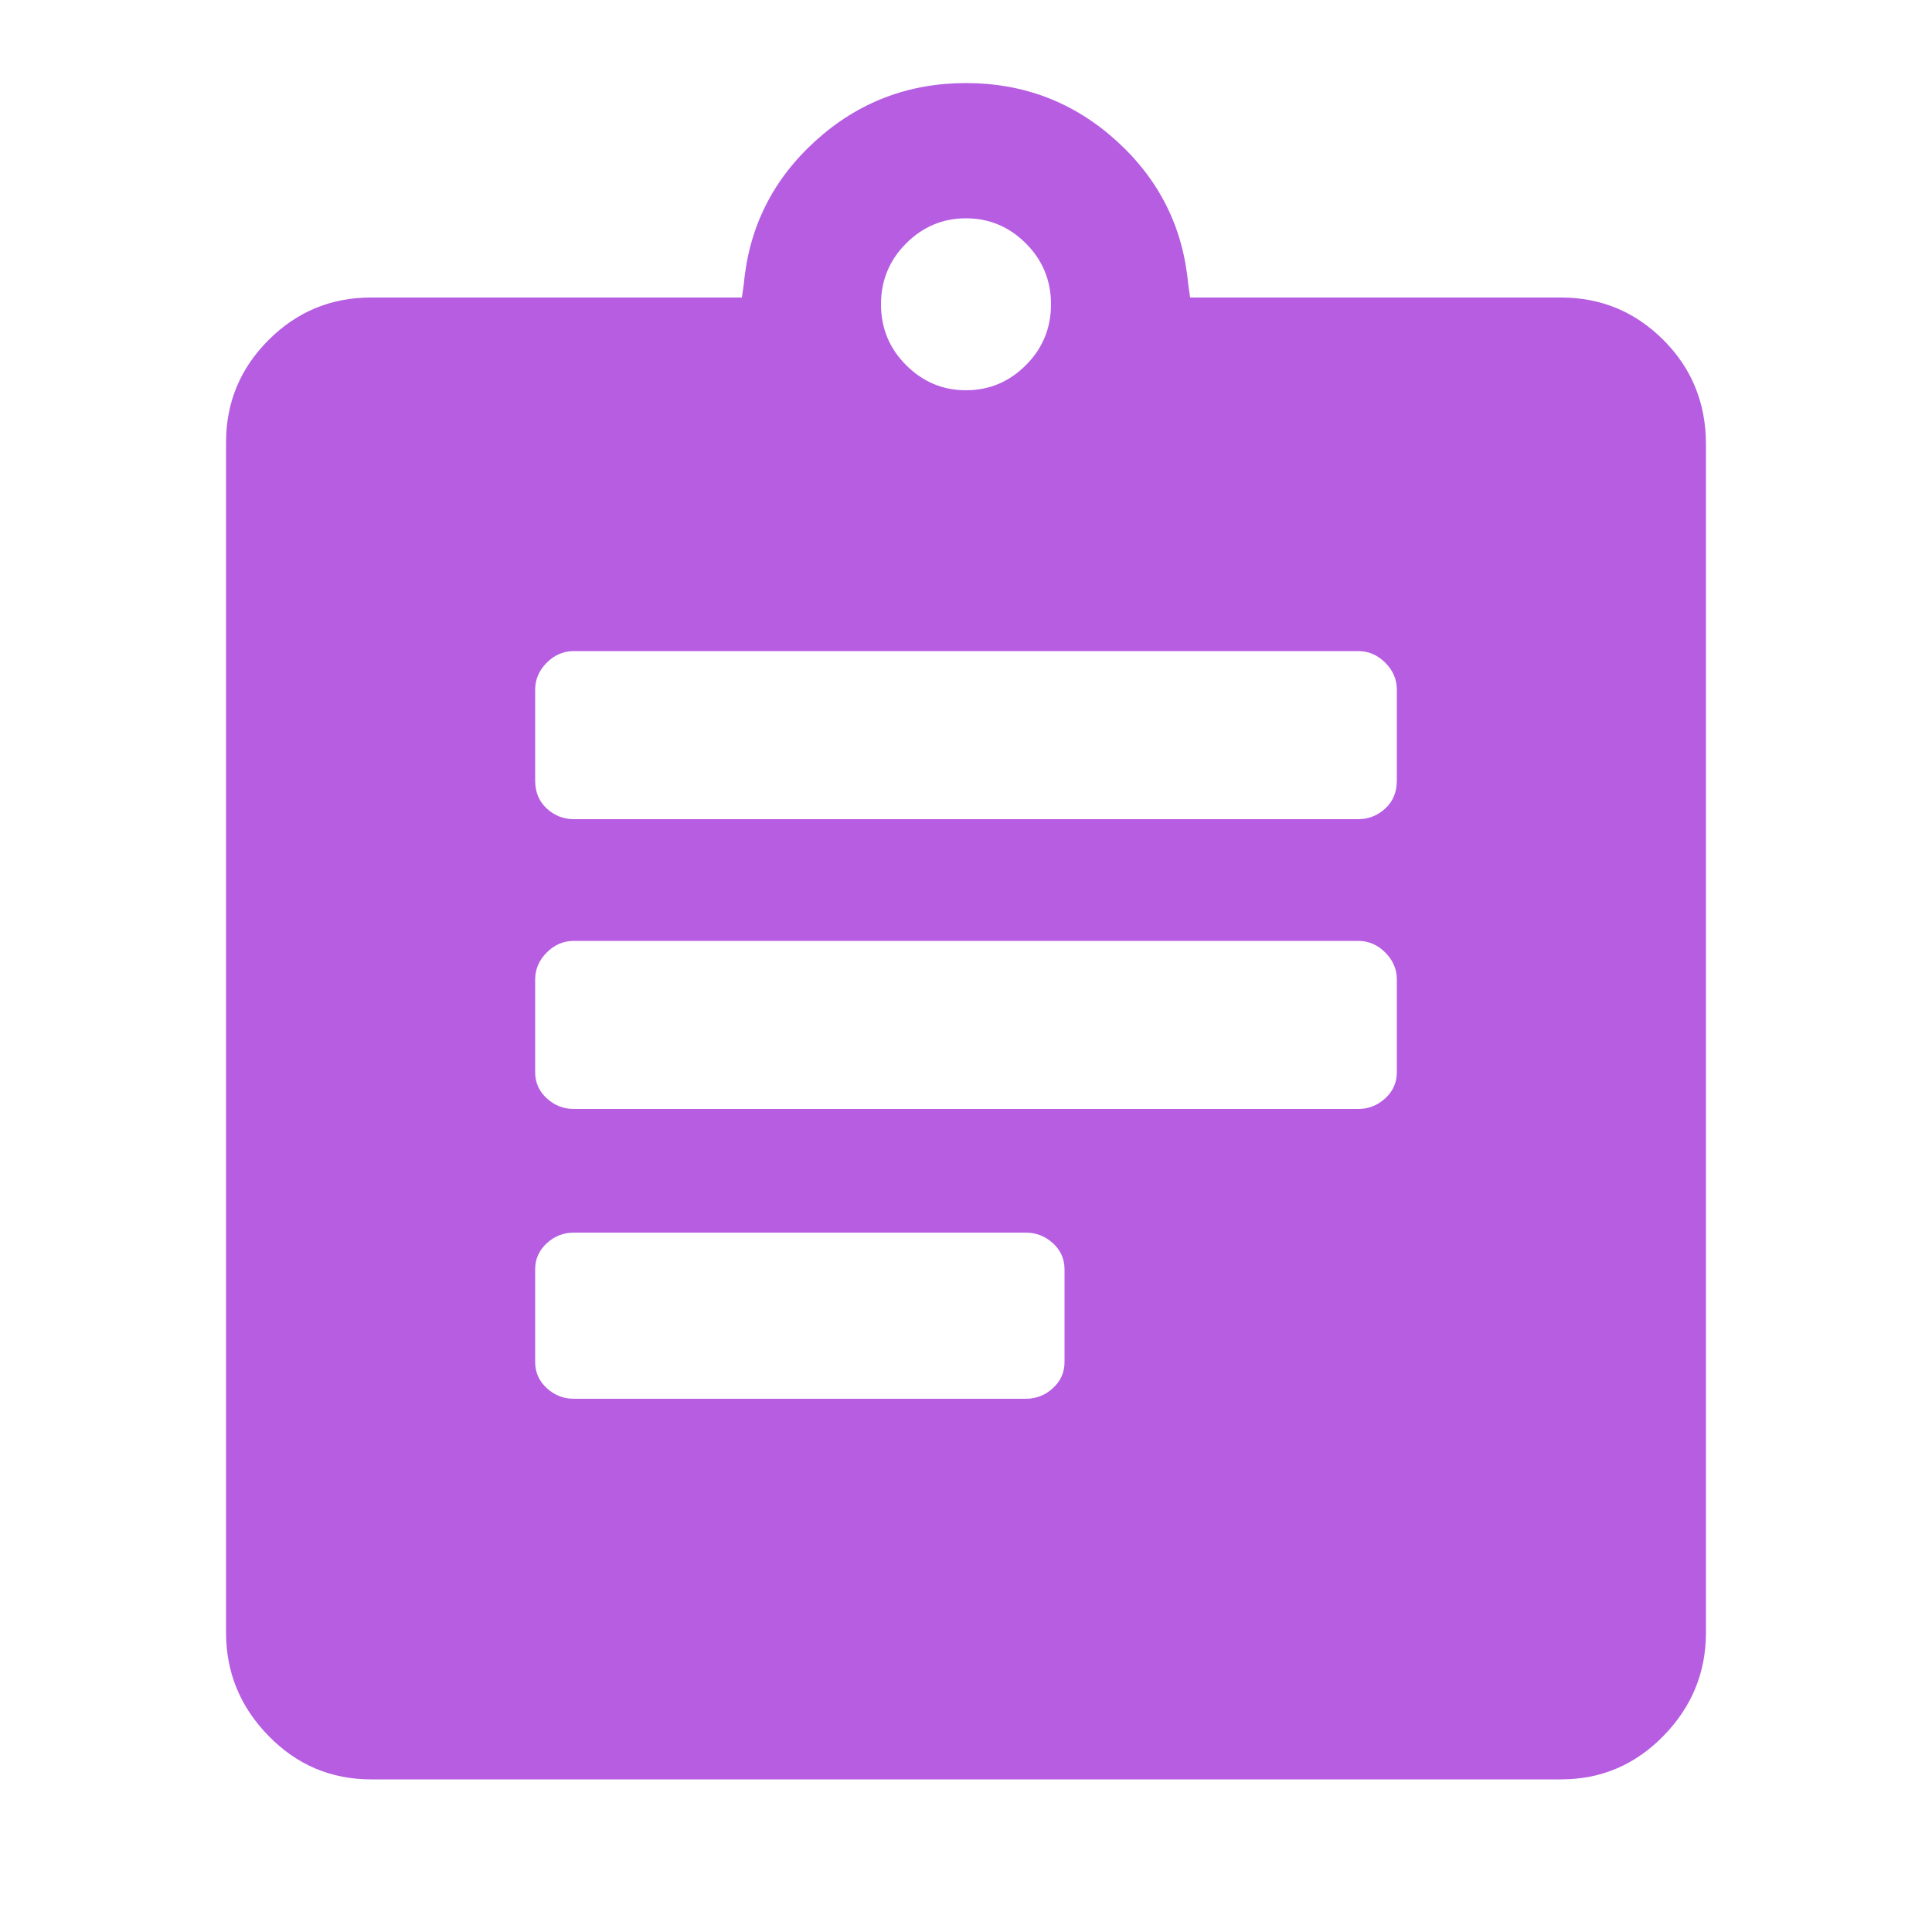
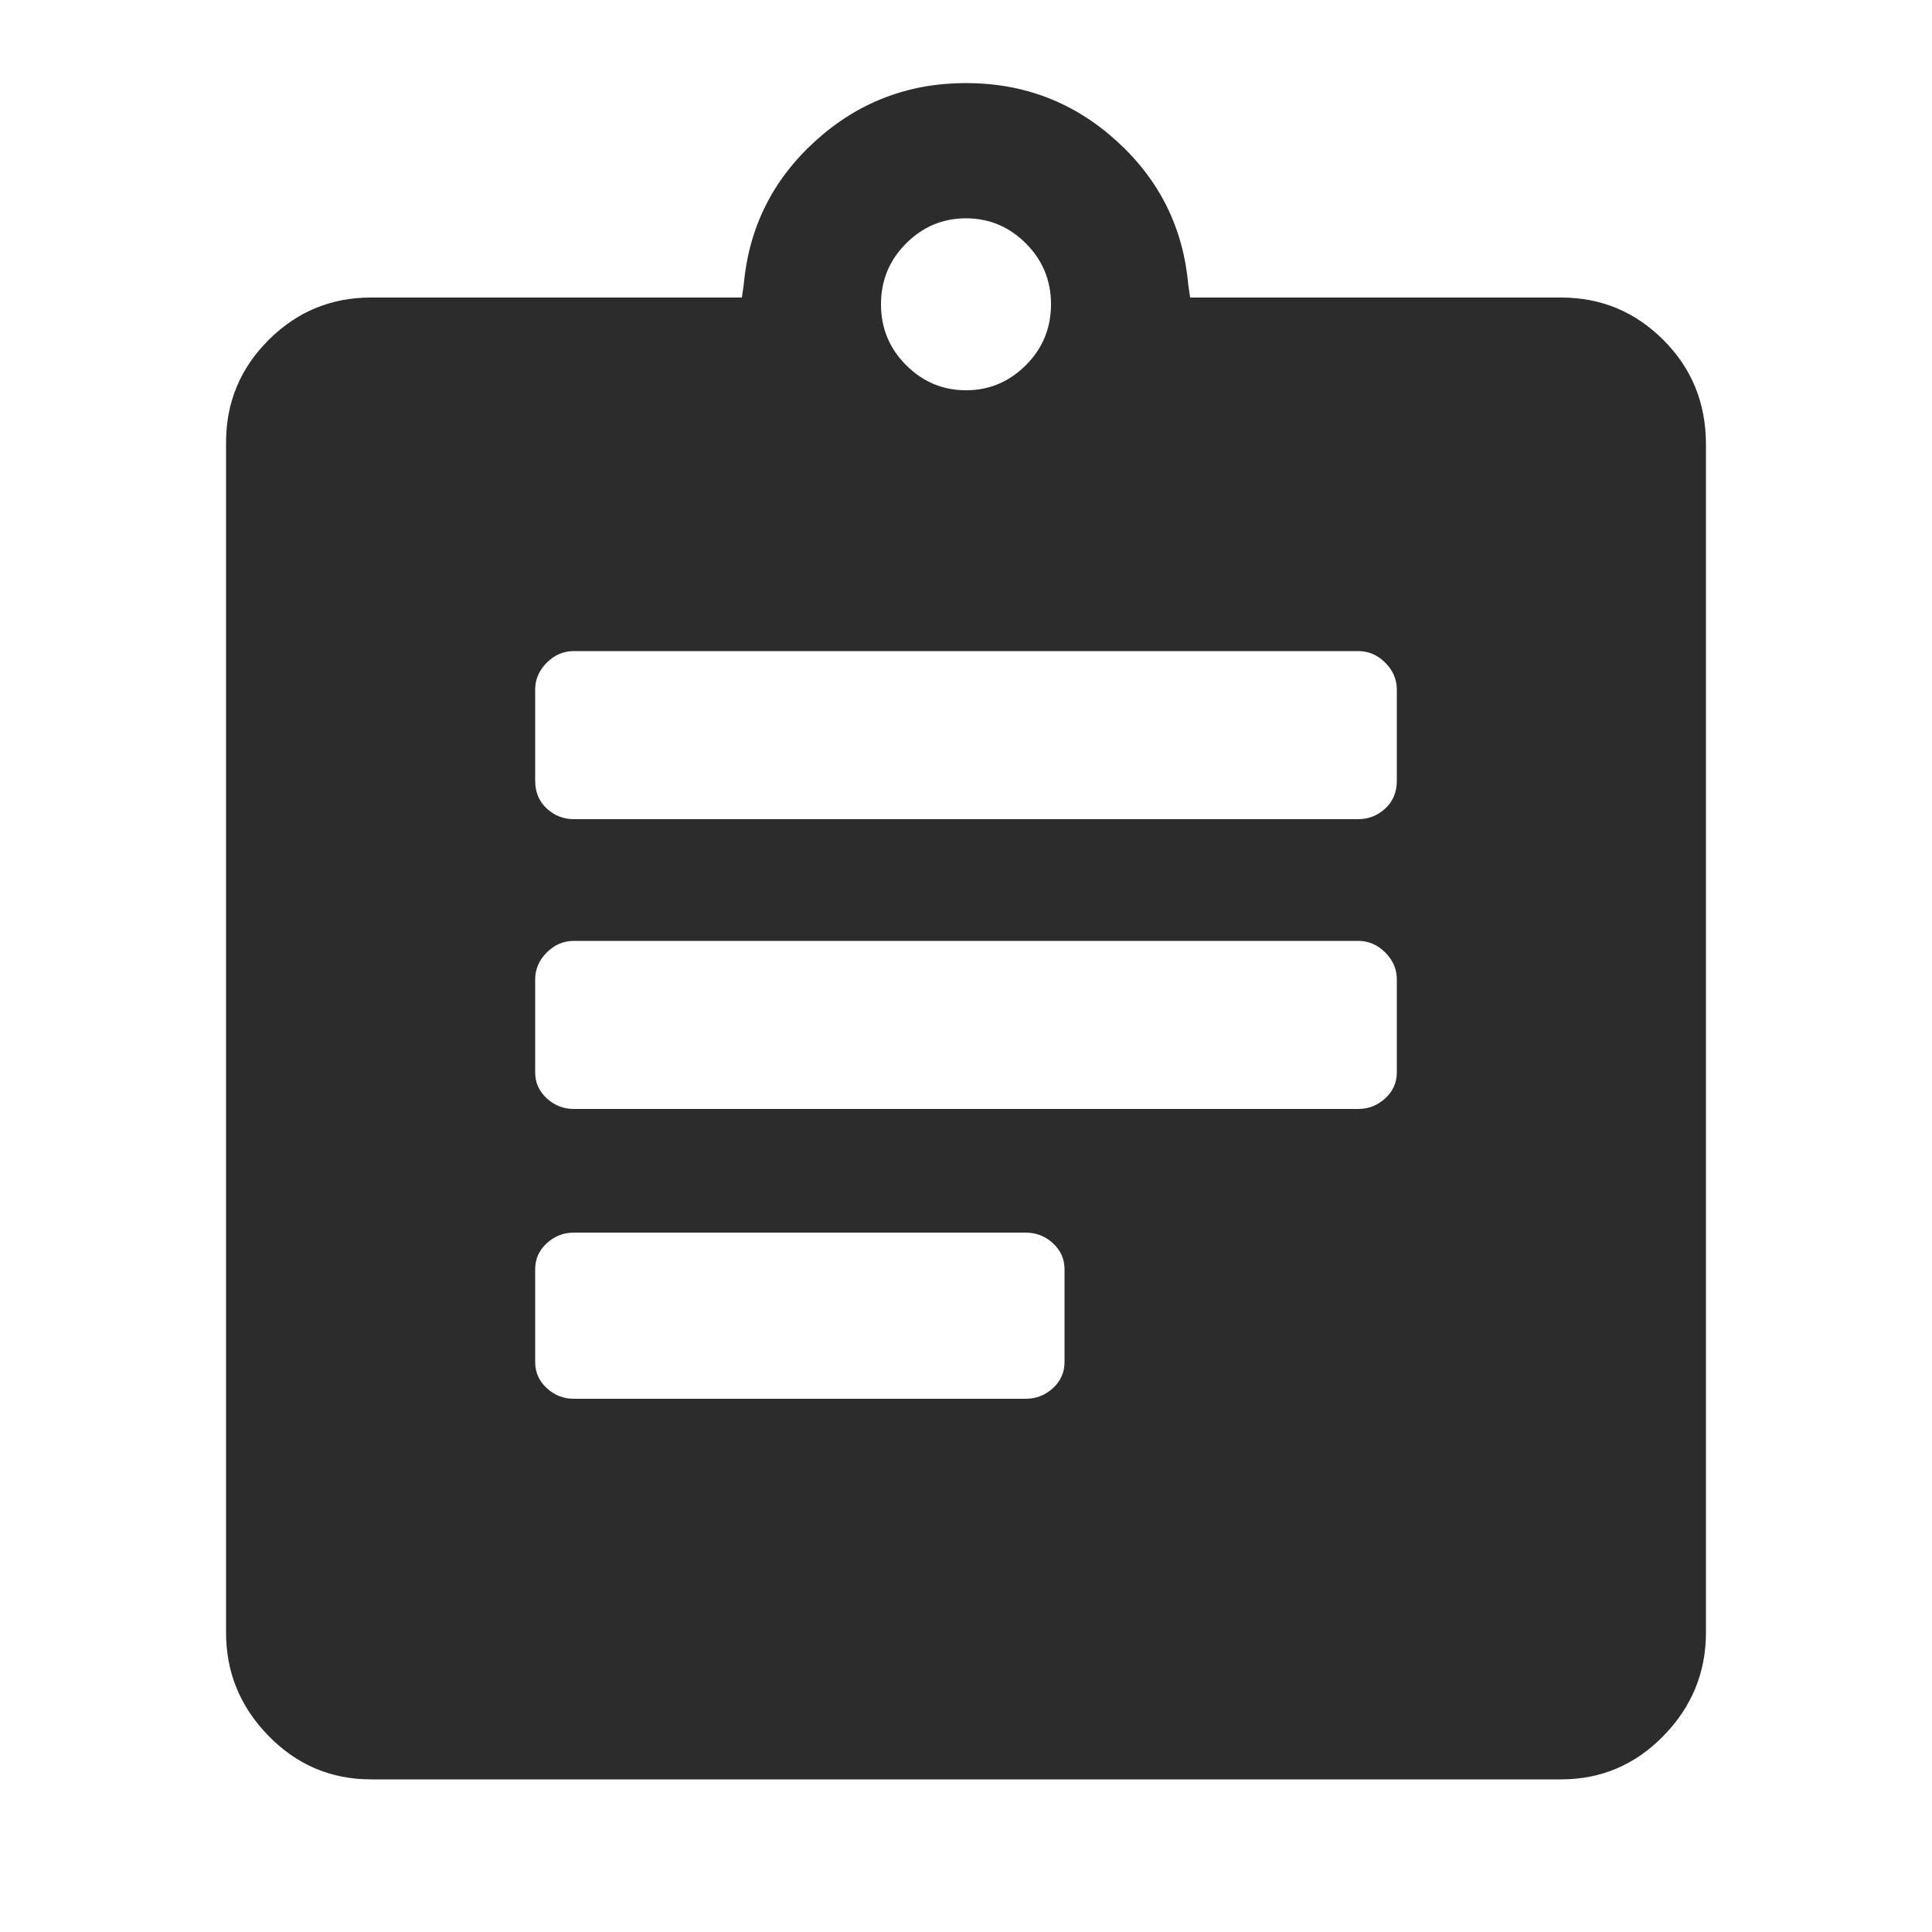
- <svg xmlns="http://www.w3.org/2000/svg" fill="#B65DE2" width="800px" height="800px" viewBox="0 0 1000 1000">
+ <svg xmlns="http://www.w3.org/2000/svg" fill="#2c2c2c" width="800px" height="800px" viewBox="0 0 1000 1000">
  <path d="M808 154H616l-1-7q-4-44-37-74t-78-30-78 30-37 74l-1 7H192q-31 0-53 22t-22 53v616q0 31 22 53.5t53 22.5h616q31 0 53-22.5t22-53.5V230q0-32-22-54t-53-22zm-308-41q18 0 31 13t13 31.5-13 31.5-31 13-31-13-13-31.5 13-31.5 31-13zm31 611H297q-8 0-14-5.5t-6-13.5v-48q0-8 6-13.5t14-5.5h234q8 0 14 5.5t6 13.5v48q0 8-6 13.5t-14 5.5zm172-150H297q-8 0-14-5.5t-6-13.5v-48q0-8 6-14t14-6h406q8 0 14 6t6 14v48q0 8-6 13.5t-14 5.5zm0-150H297q-8 0-14-5.5t-6-14.5v-47q0-8 6-14t14-6h406q8 0 14 6t6 14v47q0 9-6 14.5t-14 5.5z" />
</svg>
